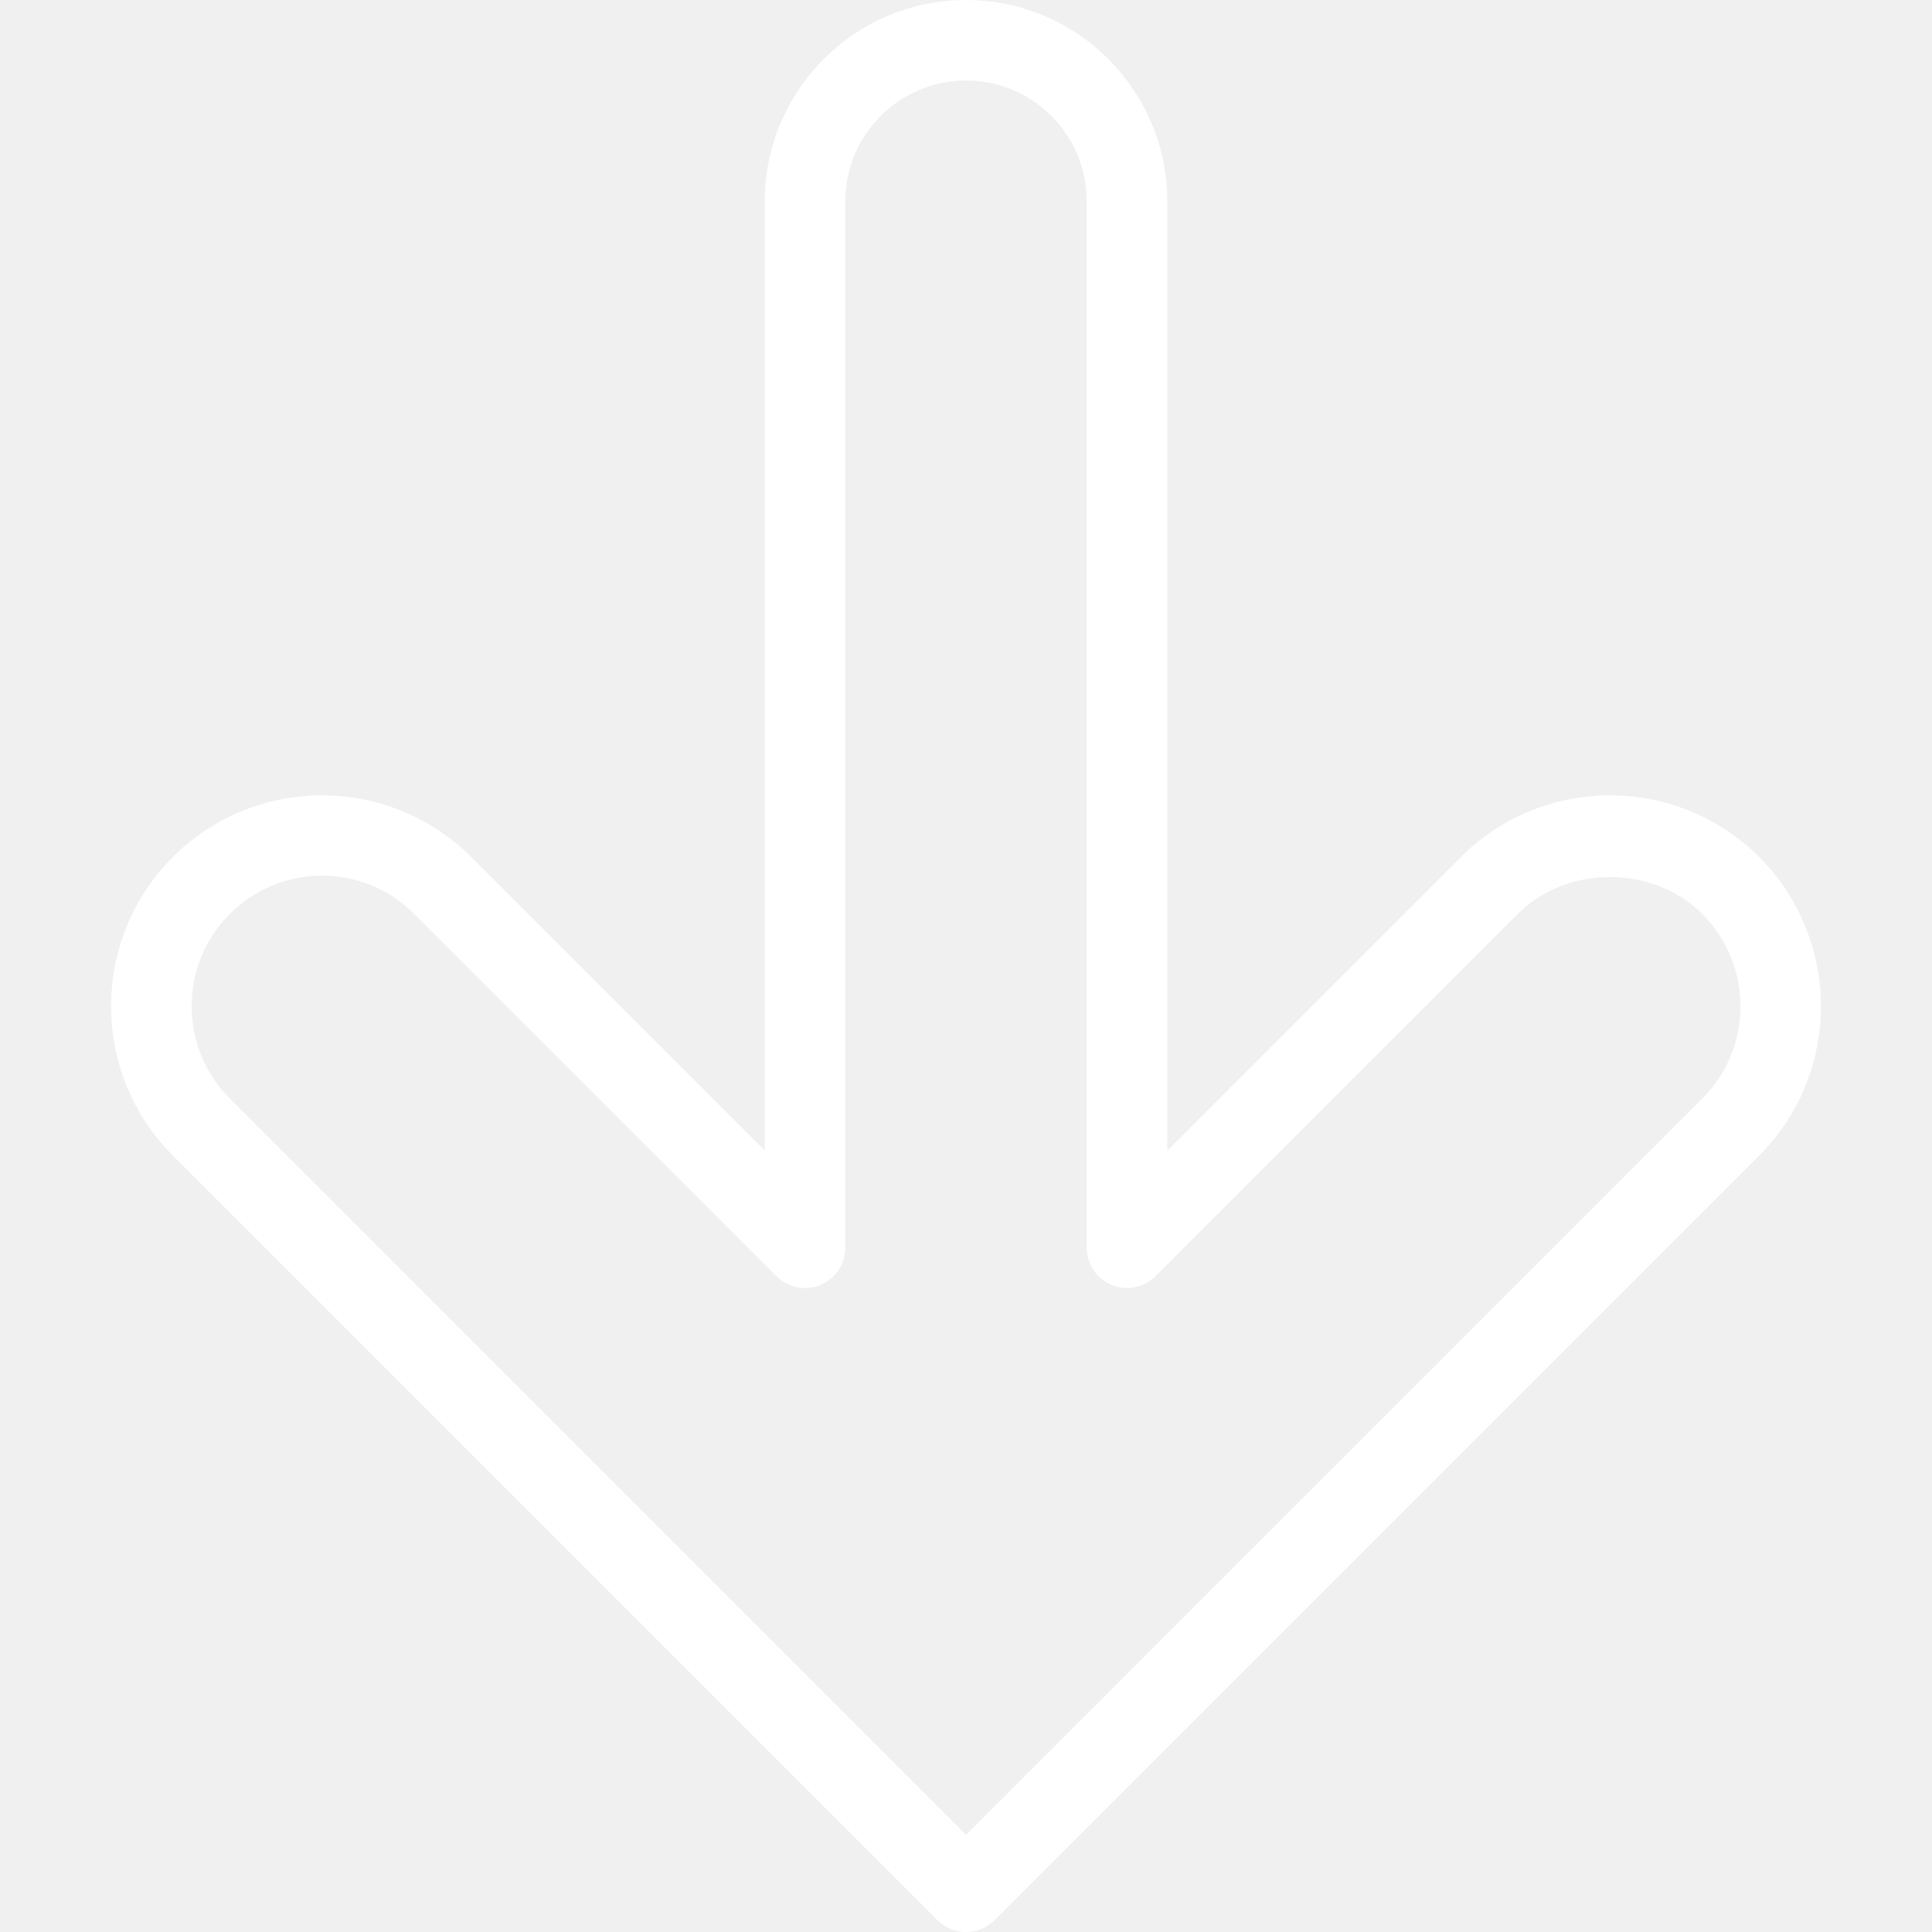
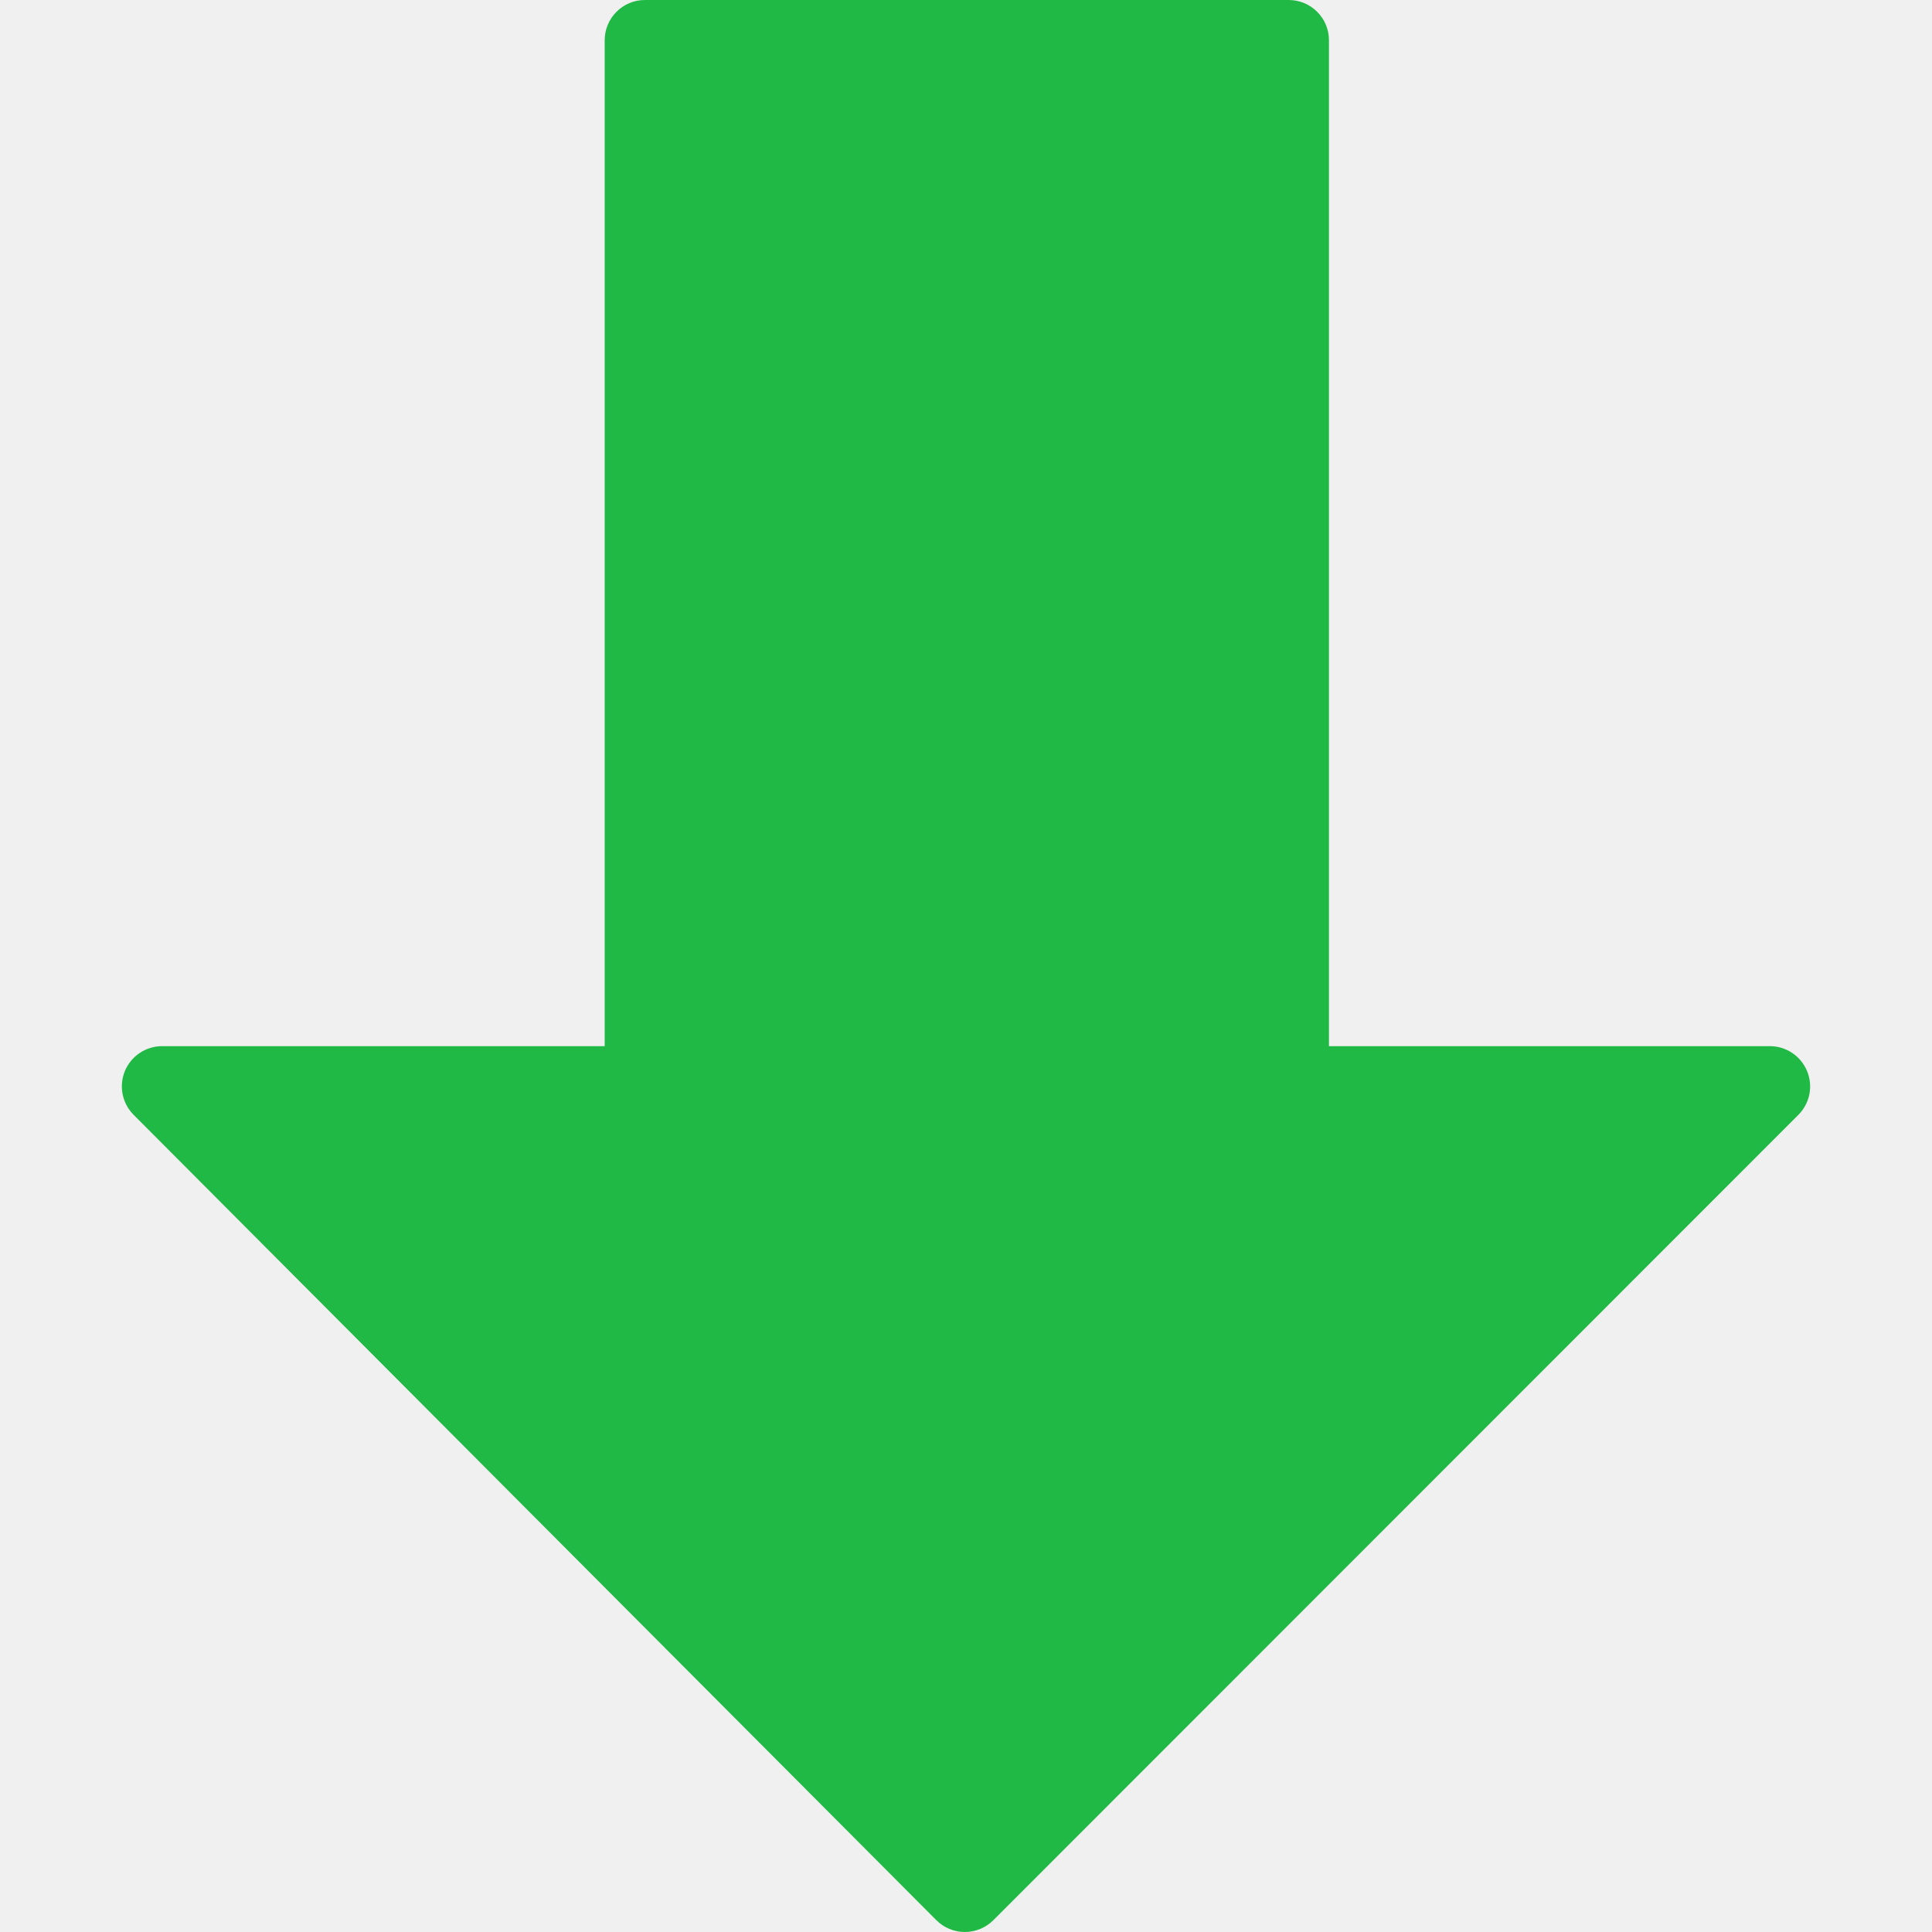
- <svg xmlns="http://www.w3.org/2000/svg" version="1.1" id="Capa_1" x="0px" y="0px" viewBox="0 0 512 512" style="enable-background:new 0 0 512 512;" xml:space="preserve" width="512px" height="512px">
+ <svg xmlns="http://www.w3.org/2000/svg" version="1.1" id="Capa_1" x="0px" y="0px" viewBox="0 0 512.171 512.171" style="enable-background:new 0 0 512.171 512.171;" xml:space="preserve" width="512" height="512">
  <g>
    <g>
      <g>
-         <path d="M466.208,227.136c-21.803-21.803-57.28-21.803-79.083,0l-77.781,77.781V53.333C309.344,23.936,285.408,0,256.011,0    s-53.333,23.936-53.333,53.333v251.584l-77.803-77.781c-21.803-21.803-57.28-21.803-79.083,0s-21.803,57.28,0,79.083    l202.667,202.667c2.091,2.069,4.821,3.115,7.552,3.115s5.461-1.045,7.531-3.115l202.667-202.667    C488.011,284.416,488.011,248.939,466.208,227.136z M451.125,291.136L256.011,486.251L60.896,291.115    c-13.483-13.483-13.483-35.435,0-48.917c6.528-6.528,15.211-10.133,24.448-10.133c9.237,0,17.92,3.605,24.448,10.155l96,96    c3.051,3.051,7.659,3.989,11.627,2.304c3.989-1.643,6.592-5.547,6.592-9.856V53.333c0-17.643,14.357-32,32-32s32,14.357,31.979,32    v277.333c0,4.309,2.603,8.213,6.592,9.856c3.989,1.664,8.576,0.747,11.627-2.304l96-96c13.056-13.056,35.861-13.056,48.917,0    C464.608,255.701,464.608,277.653,451.125,291.136z" data-original="#000000" class="active-path" data-old_color="#000000" fill="#FFFFFF" />
+         <path d="M479.046,283.925c-1.664-3.989-5.547-6.592-9.856-6.592H352.305V10.667C352.305,4.779,347.526,0,341.638,0H170.971    c-5.888,0-10.667,4.779-10.667,10.667v266.667H42.971c-4.309,0-8.192,2.603-9.856,6.571c-1.643,3.989-0.747,8.576,2.304,11.627    l212.8,213.504c2.005,2.005,4.715,3.136,7.552,3.136s5.547-1.131,7.552-3.115l213.419-213.504    C479.793,292.501,480.71,287.915,479.046,283.925z" data-original="#000000" class="active-path" style="fill:#21B945" data-old_color="#000000" />
      </g>
    </g>
  </g>
</svg>
